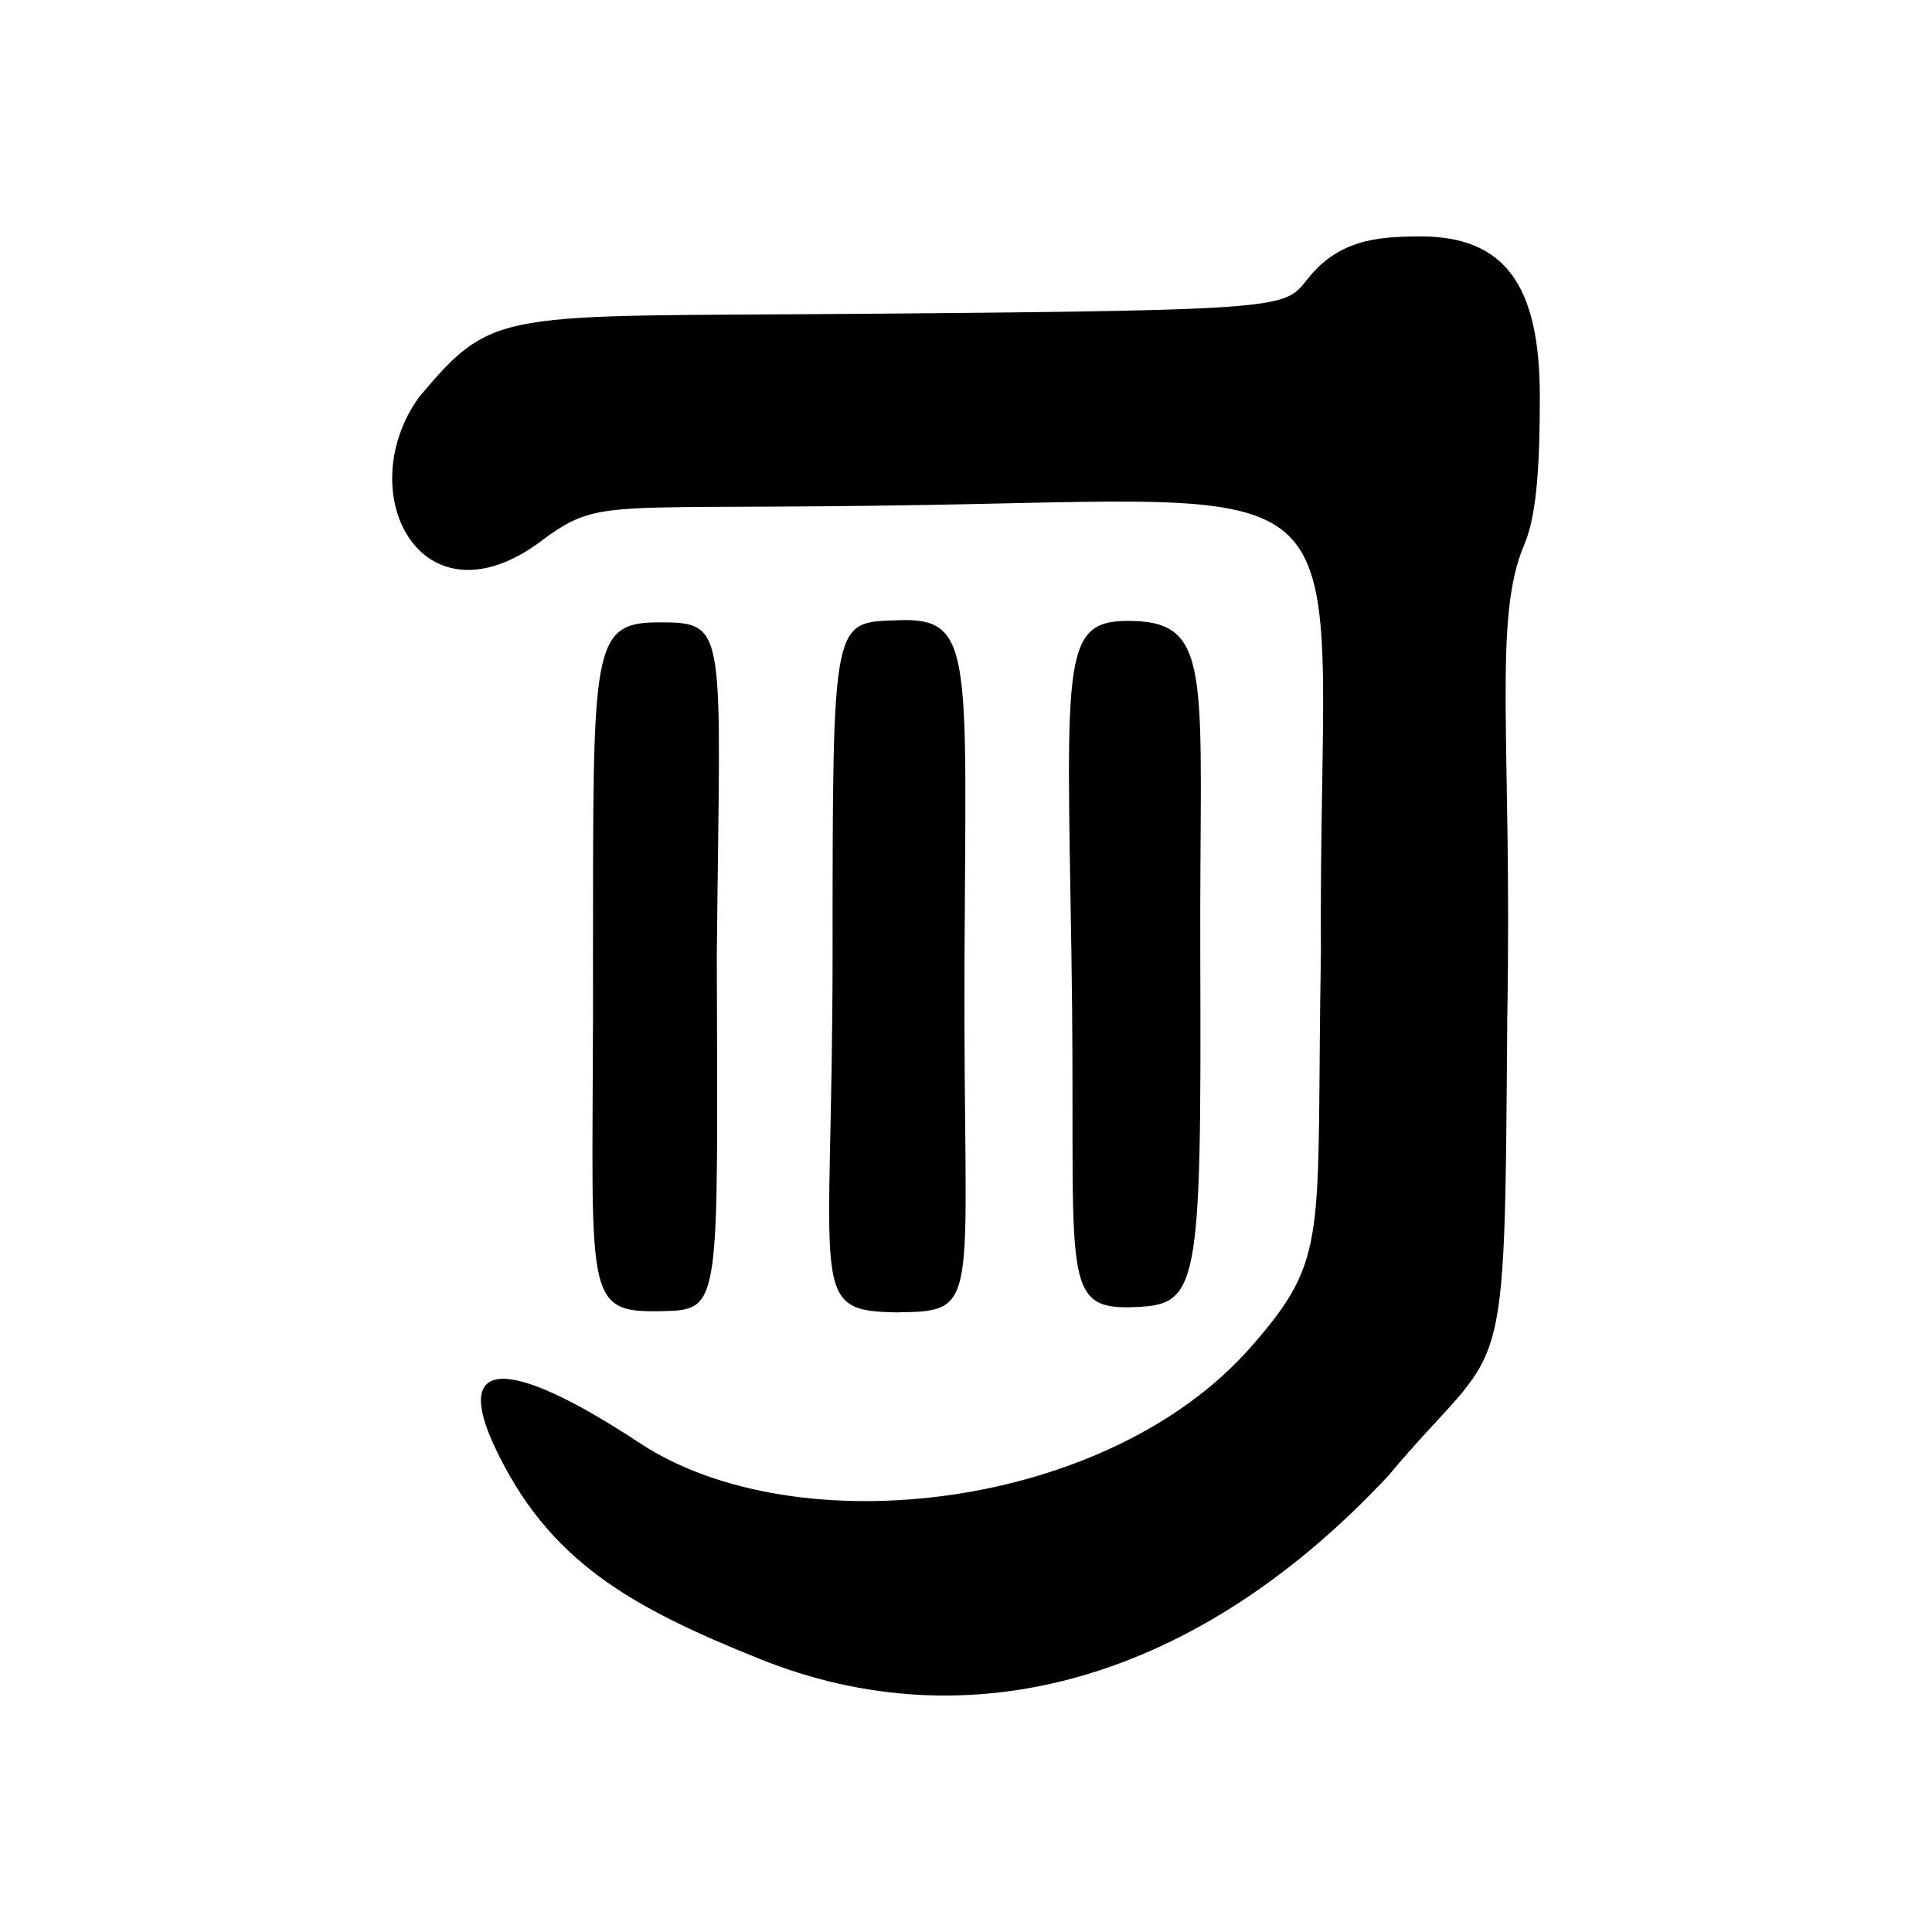
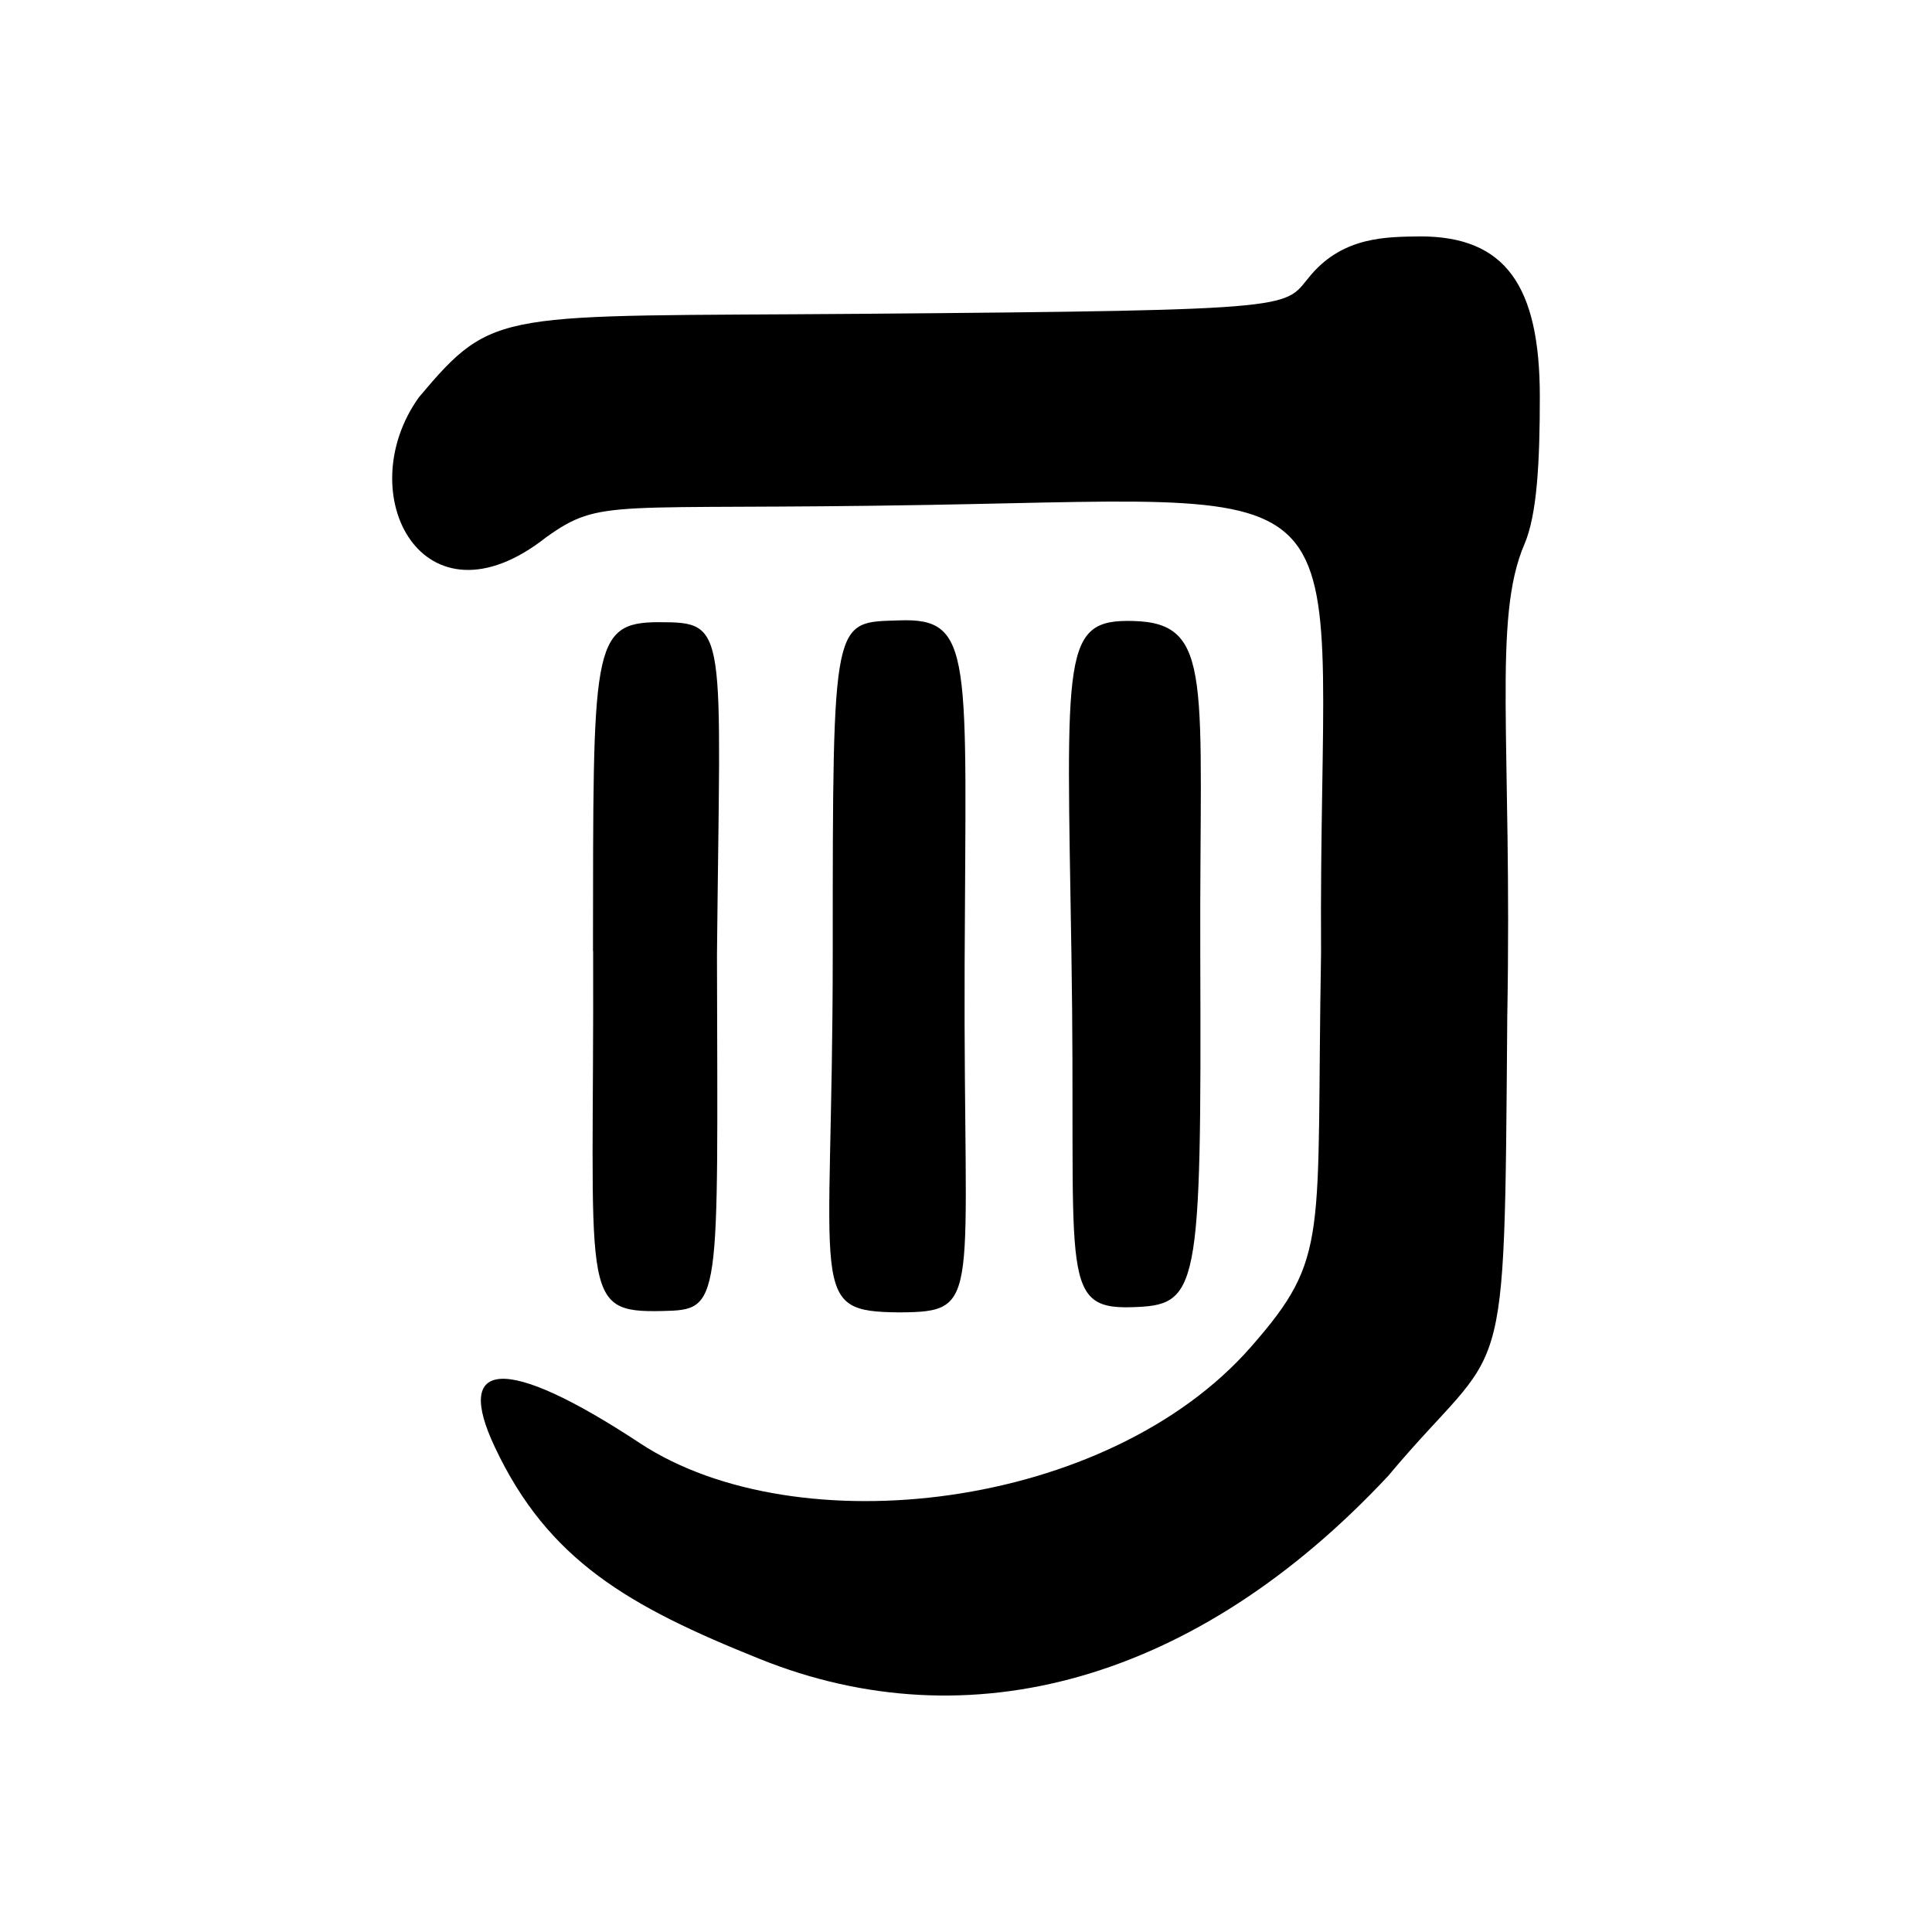
<svg xmlns="http://www.w3.org/2000/svg" viewBox="0 0 12.7 12.7">
-   <g>
-     <path d="M 4.994,10.905 C 4.135,10.56 3.604,10.258 3.253,9.513 2.984,8.942 3.309,8.895 4.207,9.487 5.237,10.165 7.284,9.927 8.224,8.853 8.744,8.259 8.651,8.154 8.683,6.263 8.664,3.073 9.122,3.266 6.107,3.319 3.996,3.356 3.958,3.27 3.59,3.532 2.782,4.168 2.298,3.248 2.754,2.611 3.251,2.021 3.266,2.082 5.646,2.063 8.638,2.039 8.428,2.025 8.621,1.803 8.837,1.554 9.116,1.557 9.337,1.554 c 0.558,0 0.785,0.324 0.785,1.053 0,0.423 -0.017,0.773 -0.101,0.97 C 9.809,4.068 9.941,4.872 9.908,6.685 9.889,9.267 9.907,8.764 9.126,9.701 7.861,11.056 6.369,11.459 4.994,10.905 Z M 5.913,8.627 C 5.3,8.621 5.473,8.514 5.473,6.262 c 0,-2.233 0,-2.169 0.44,-2.185 0.488,-0.017 0.436,0.237 0.427,2.257 -0.009,2.224 0.123,2.288 -0.427,2.292 z M 7.435,8.593 C 6.949,8.607 7.077,8.344 7.043,6.27 7.011,4.286 6.979,4.07 7.447,4.082 7.984,4.095 7.884,4.475 7.89,6.274 7.898,8.516 7.879,8.58 7.435,8.593 Z M 3.898,6.252 C 3.9,4.266 3.884,4.091 4.329,4.091 c 0.461,8.16e-5 0.404,0.024 0.383,2.188 0.005,2.322 0.033,2.331 -0.361,2.34 C 3.801,8.631 3.905,8.519 3.898,6.252 Z" />
-   </g>
+   <path d="M4.994 10.905c-.86-.345-1.39-.647-1.741-1.392-.27-.571.056-.618.954-.026 1.03.678 3.077.44 4.017-.634.52-.594.427-.699.46-2.59-.02-3.19.438-2.997-2.577-2.944-2.11.037-2.15-.049-2.517.213-.808.636-1.292-.284-.836-.921.497-.59.512-.529 2.892-.548 2.992-.024 2.782-.038 2.975-.26.216-.249.495-.246.716-.249.558 0 .785.324.785 1.053 0 .424-.017.774-.101.97-.212.491-.08 1.295-.113 3.108-.02 2.582 0 2.08-.782 3.016-1.265 1.355-2.757 1.758-4.132 1.204Zm.92-2.278c-.614-.006-.44-.113-.44-2.365 0-2.233 0-2.169.44-2.184.487-.017.435.237.427 2.257-.009 2.224.123 2.288-.428 2.292zm1.521-.034c-.486.014-.358-.249-.392-2.323-.032-1.984-.064-2.2.404-2.188.537.013.437.393.443 2.192.008 2.242-.01 2.306-.455 2.319ZM3.898 6.252C3.9 4.266 3.884 4.09 4.33 4.09c.461 0 .404.024.383 2.188.005 2.322.033 2.331-.36 2.34-.551.012-.447-.1-.454-2.367Z" />
</svg>
